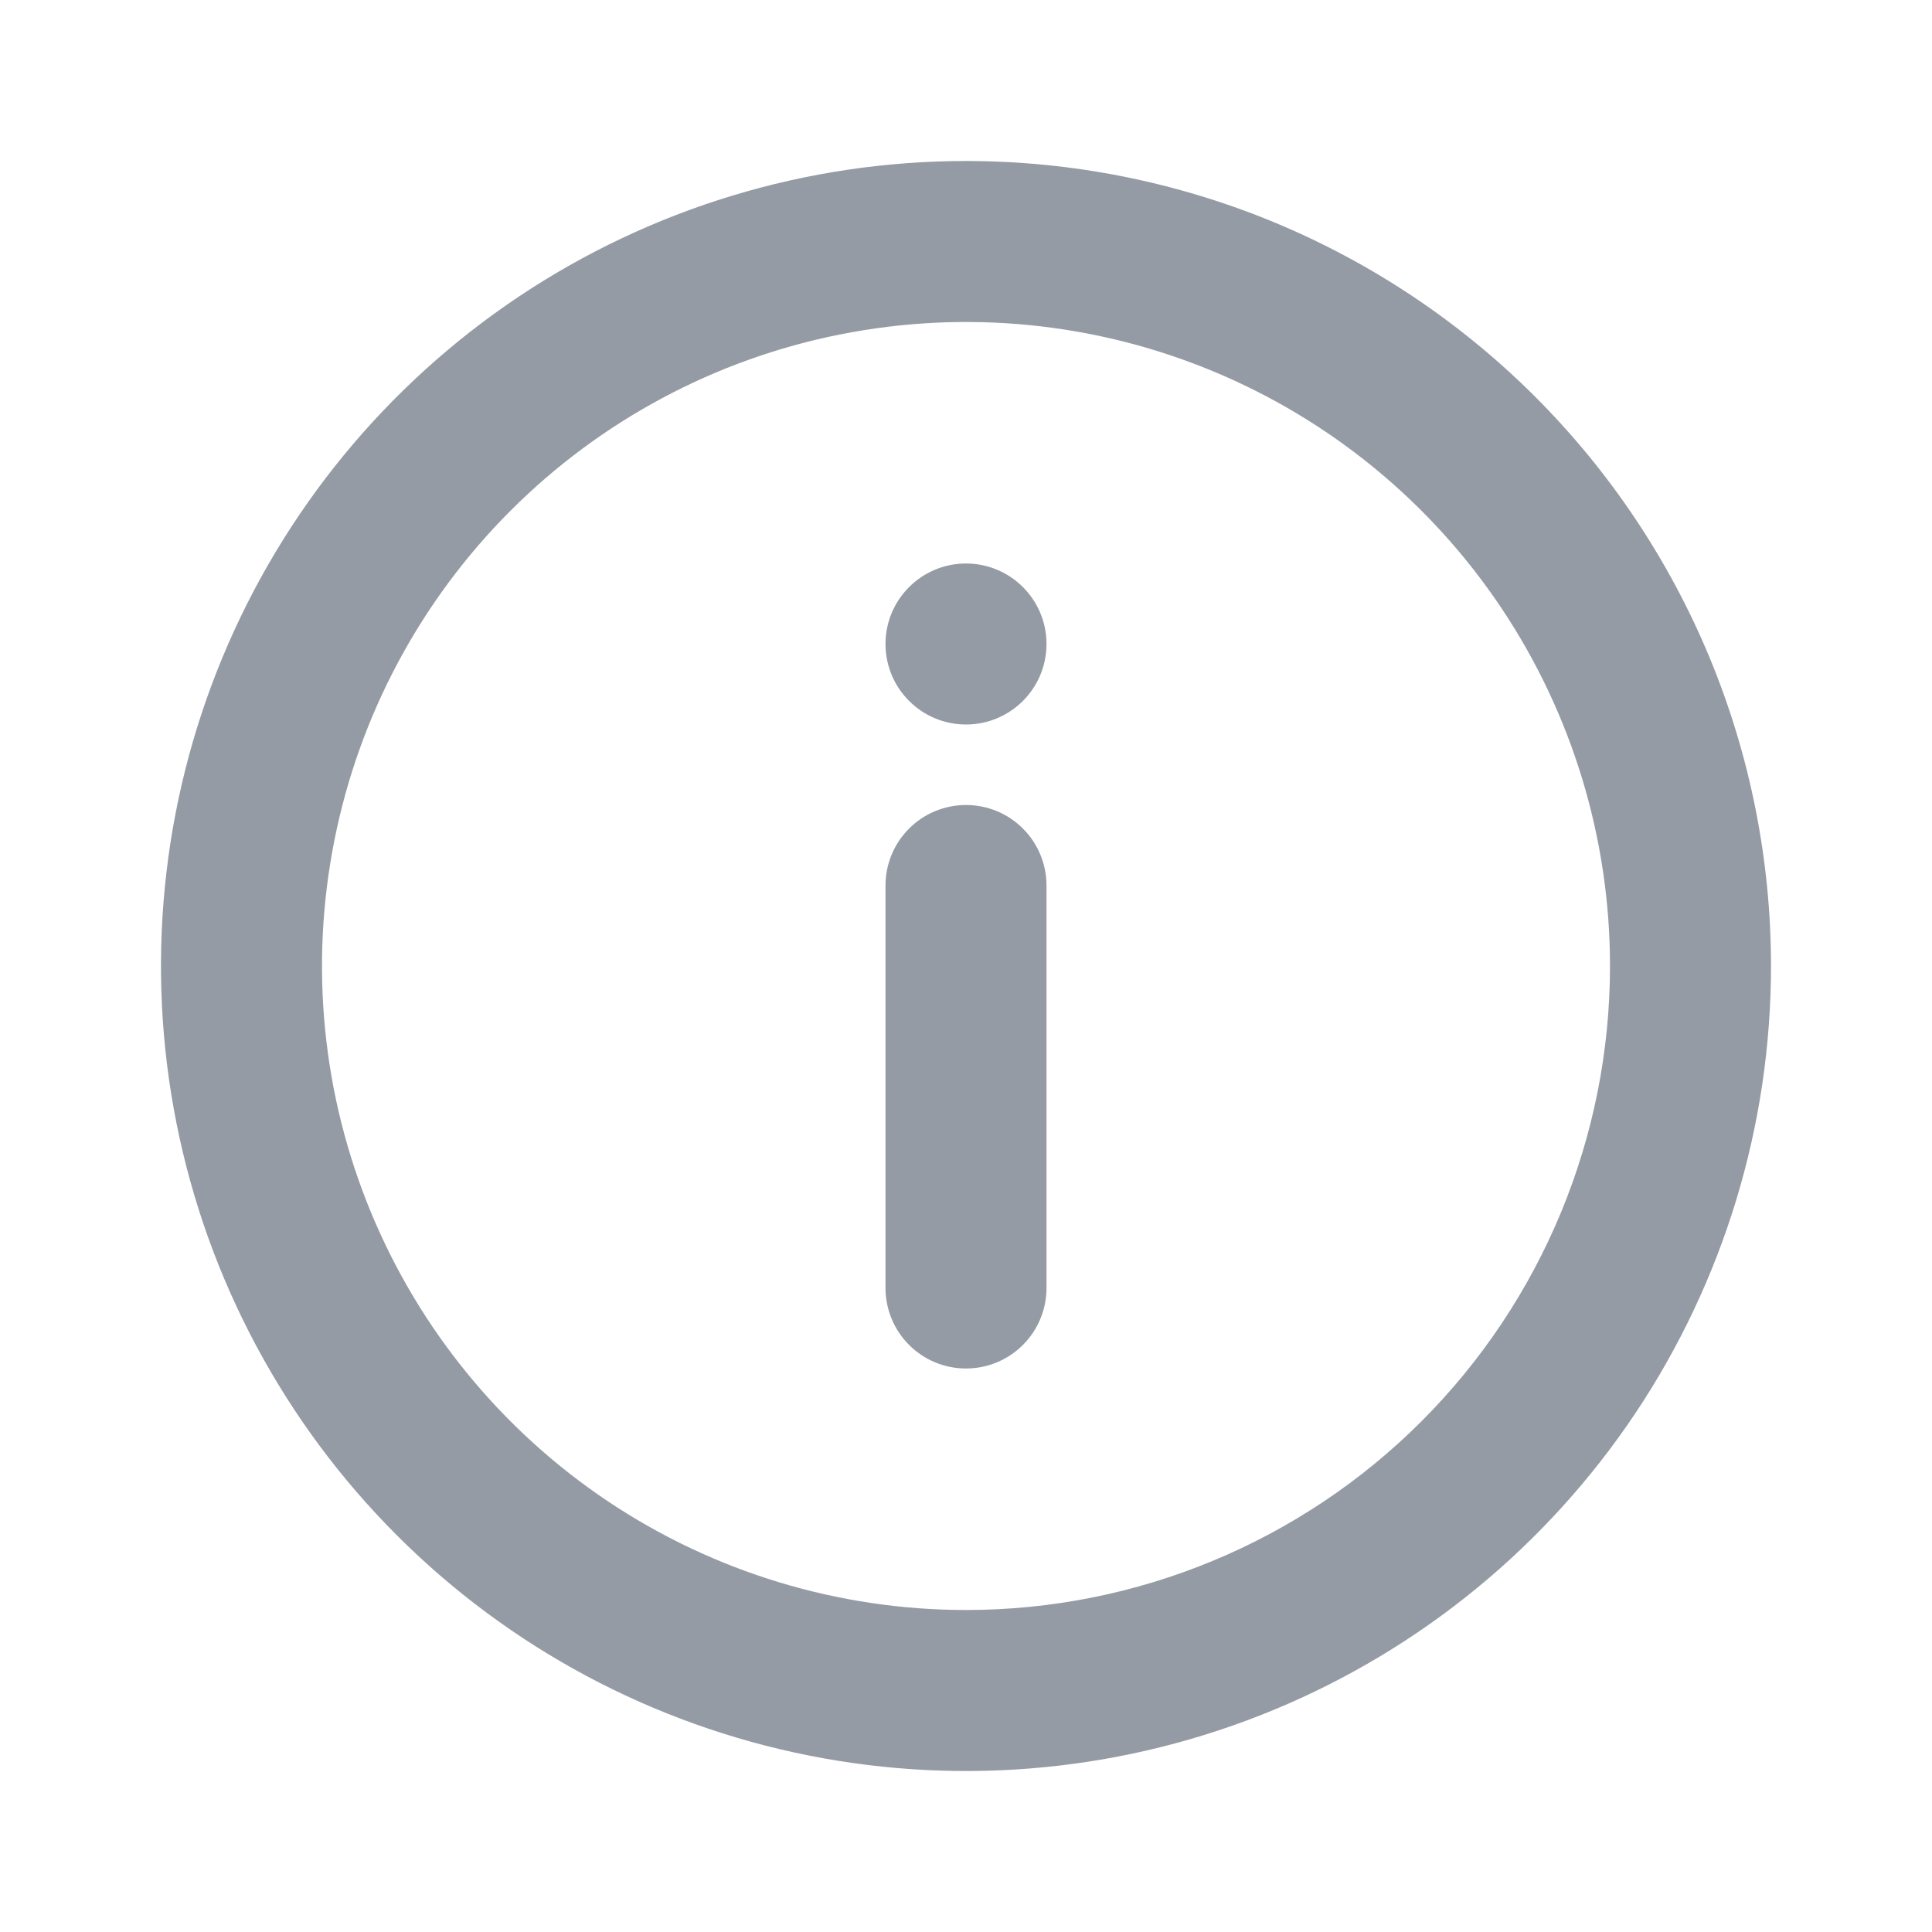
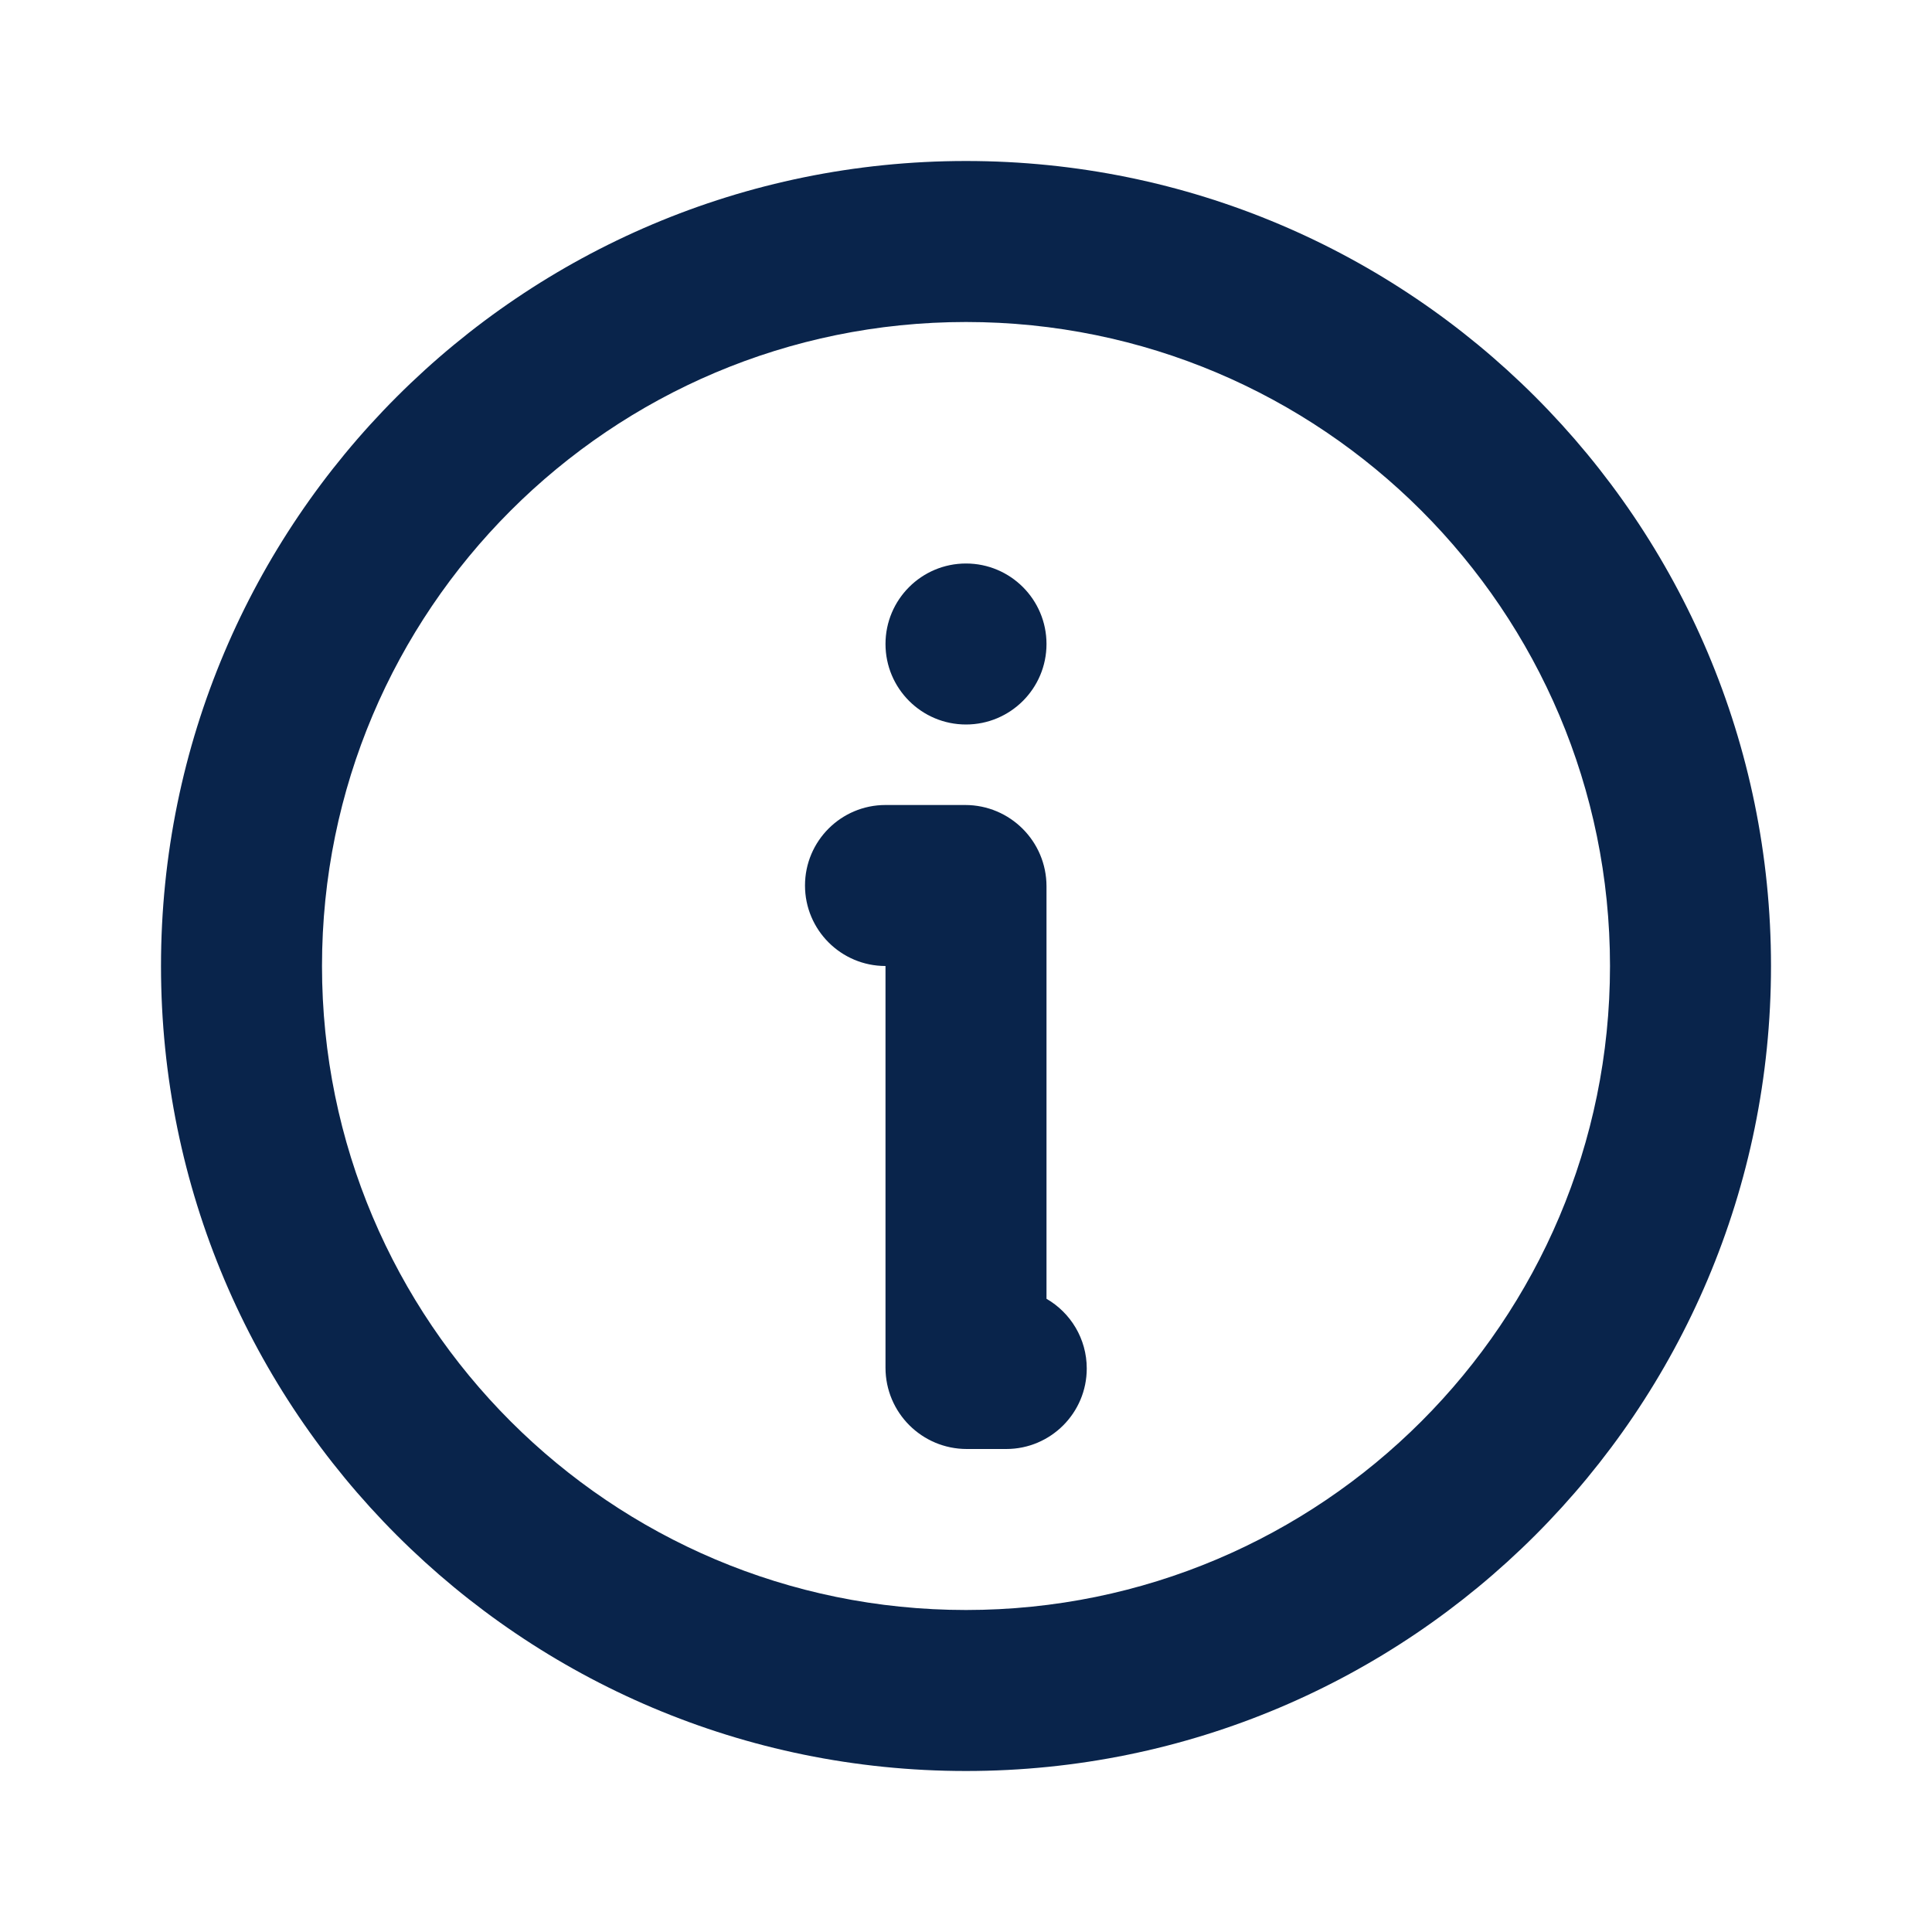
- <svg xmlns="http://www.w3.org/2000/svg" width="24" height="24" viewBox="0 0 24 24" fill="none">
-   <path d="M12 2C10.022 2 8.089 2.586 6.444 3.685C4.8 4.784 3.518 6.346 2.761 8.173C2.004 10 1.806 12.011 2.192 13.951C2.578 15.891 3.53 17.672 4.929 19.071C6.327 20.47 8.109 21.422 10.049 21.808C11.989 22.194 14 21.996 15.827 21.239C17.654 20.482 19.216 19.2 20.315 17.556C21.413 15.911 22 13.978 22 12C22 10.687 21.741 9.386 21.239 8.173C20.736 6.96 20 5.858 19.071 4.929C18.142 4 17.04 3.264 15.827 2.761C14.614 2.259 13.313 2 12 2ZM12 20C10.418 20 8.871 19.531 7.555 18.652C6.24 17.773 5.214 16.523 4.609 15.062C4.003 13.6 3.845 11.991 4.154 10.439C4.462 8.887 5.224 7.462 6.343 6.343C7.462 5.224 8.887 4.462 10.439 4.154C11.991 3.845 13.6 4.003 15.062 4.609C16.523 5.214 17.773 6.24 18.652 7.555C19.531 8.871 20 10.418 20 12C20 14.122 19.157 16.157 17.657 17.657C16.157 19.157 14.122 20 12 20Z" fill="#959BA4" />
-   <path d="M12 9C12.552 9 13 8.552 13 8C13 7.448 12.552 7 12 7C11.448 7 11 7.448 11 8C11 8.552 11.448 9 12 9Z" fill="#959BA4" />
-   <path d="M12 10C11.735 10 11.48 10.105 11.293 10.293C11.105 10.48 11 10.735 11 11V16C11 16.265 11.105 16.52 11.293 16.707C11.48 16.895 11.735 17 12 17C12.265 17 12.52 16.895 12.707 16.707C12.895 16.52 13 16.265 13 16V11C13 10.735 12.895 10.48 12.707 10.293C12.52 10.105 12.265 10 12 10Z" fill="#959BA4" />
+ <svg xmlns="http://www.w3.org/2000/svg" width="24px" height="24px" viewBox="0 0 24 24" version="1.1">
+   <g id="页面-1" stroke="none" stroke-width="1" fill="none" fill-rule="evenodd">
+     <g id="System" transform="translate(-672, 0)" fill-rule="nonzero">
+       <g id="information_line" transform="translate(672, 0)">
+         <path d="M24,0 L24,24 L0,24 L0,0 L24,0 Z M12.593,23.258 L12.582,23.26 L12.511,23.295 L12.492,23.299 L12.492,23.299 L12.477,23.295 L12.406,23.26 C12.396,23.256 12.387,23.259 12.382,23.265 L12.378,23.276 L12.361,23.703 L12.366,23.723 L12.377,23.736 L12.48,23.81 L12.495,23.814 L12.495,23.814 L12.507,23.81 L12.611,23.736 L12.623,23.72 L12.623,23.72 L12.627,23.703 L12.61,23.276 C12.608,23.266 12.601,23.259 12.593,23.258 L12.593,23.258 Z M12.858,23.145 L12.845,23.147 L12.66,23.24 L12.65,23.25 L12.65,23.25 L12.647,23.261 L12.665,23.691 L12.67,23.703 L12.67,23.703 L12.678,23.71 L12.879,23.803 C12.891,23.807 12.902,23.803 12.908,23.795 L12.912,23.781 L12.878,23.167 C12.875,23.155 12.867,23.147 12.858,23.145 L12.858,23.145 Z M12.143,23.147 C12.133,23.142 12.122,23.145 12.116,23.153 L12.11,23.167 L12.076,23.781 C12.075,23.793 12.083,23.802 12.093,23.805 L12.108,23.803 L12.309,23.71 L12.319,23.702 L12.319,23.702 L12.323,23.691 L12.34,23.261 L12.337,23.249 L12.337,23.249 L12.328,23.24 L12.143,23.147 Z" id="MingCute" fill-rule="nonzero" />
+         <path d="M12,2 C17.523,2 22,6.477 22,12 C22,17.523 17.523,22 12,22 C6.477,22 2,17.523 2,12 C2,6.477 6.477,2 12,2 Z M12,4 C7.582,4 4,7.582 4,12 C4,16.418 7.582,20 12,20 C16.418,20 20,16.418 20,12 C20,7.582 16.418,4 12,4 Z M11.99,10 C12.548,10 13,10.452 13,11.01 L13,16.134 C13.299,16.307 13.5,16.63 13.5,17 C13.5,17.552 13.052,18 12.5,18 L12.01,18 C11.452,18 11,17.548 11,16.99 L11,12 C10.448,12 10,11.552 10,11 C10,10.448 10.448,10 11,10 L11.99,10 Z M12,7 C12.552,7 13,7.448 13,8 C13,8.552 12.552,9 12,9 C11.448,9 11,8.552 11,8 C11,7.448 11.448,7 12,7 Z" id="形状" fill="#09244BFF" />
+       </g>
+     </g>
+   </g>
</svg>
